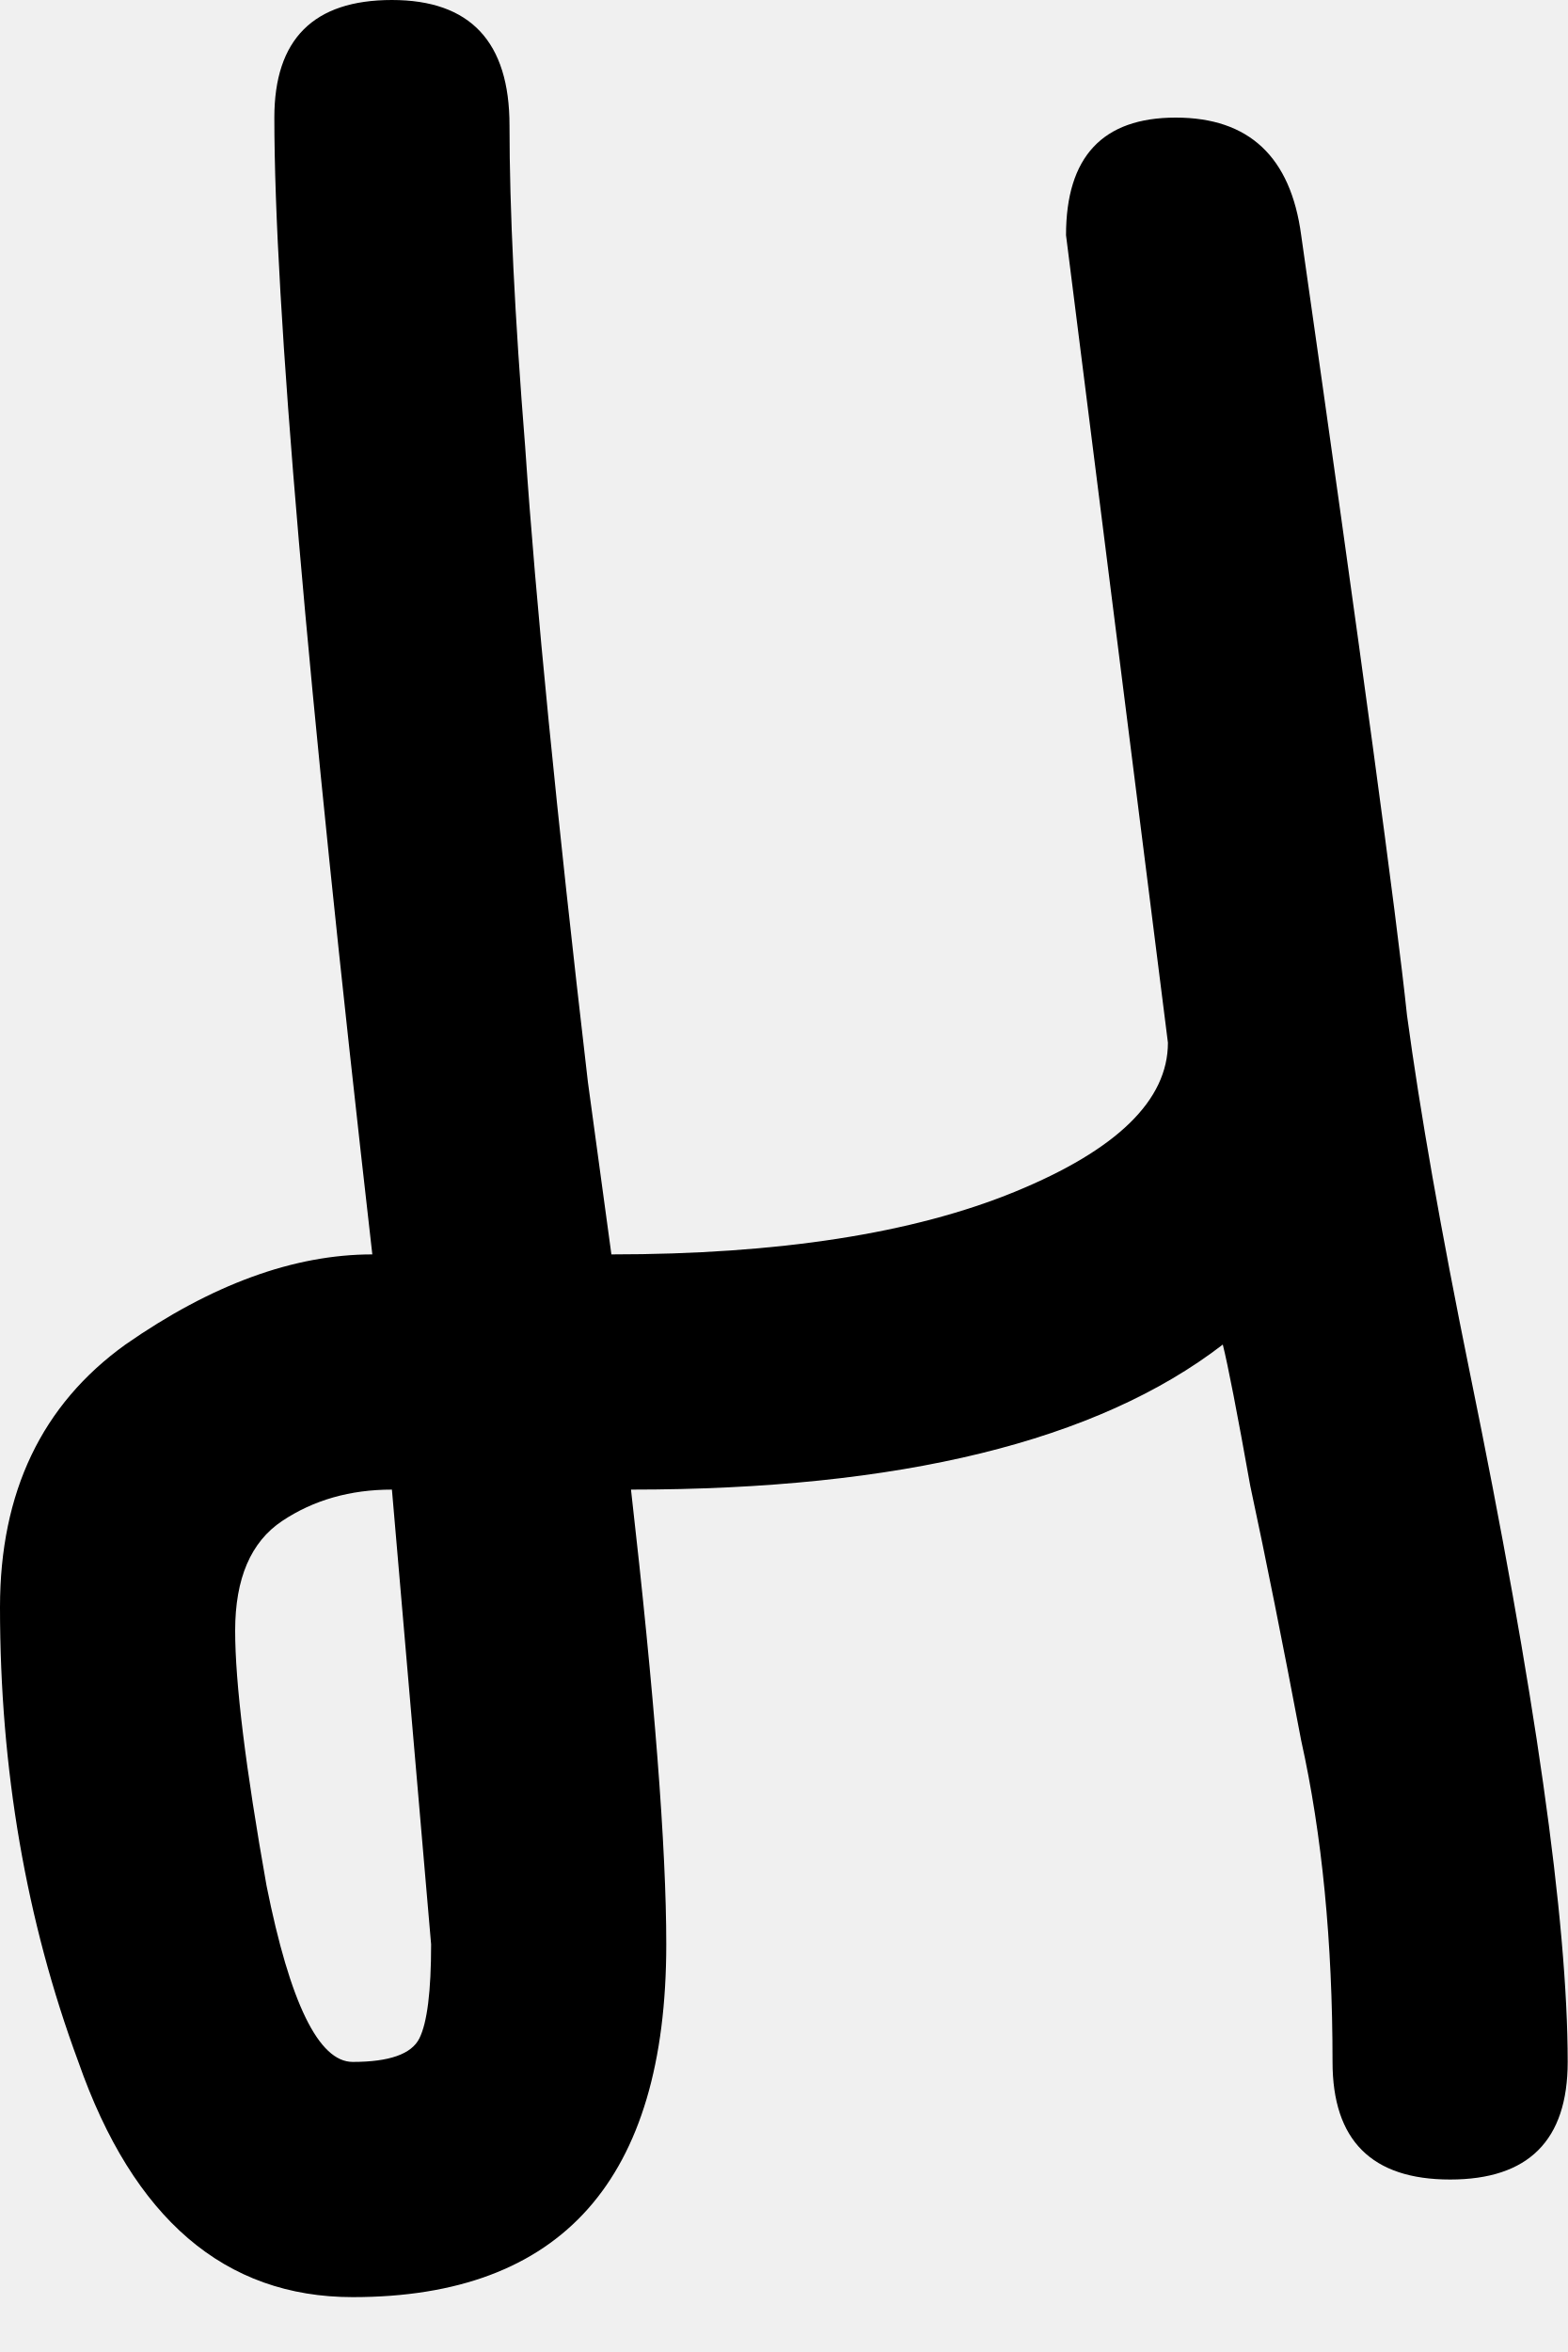
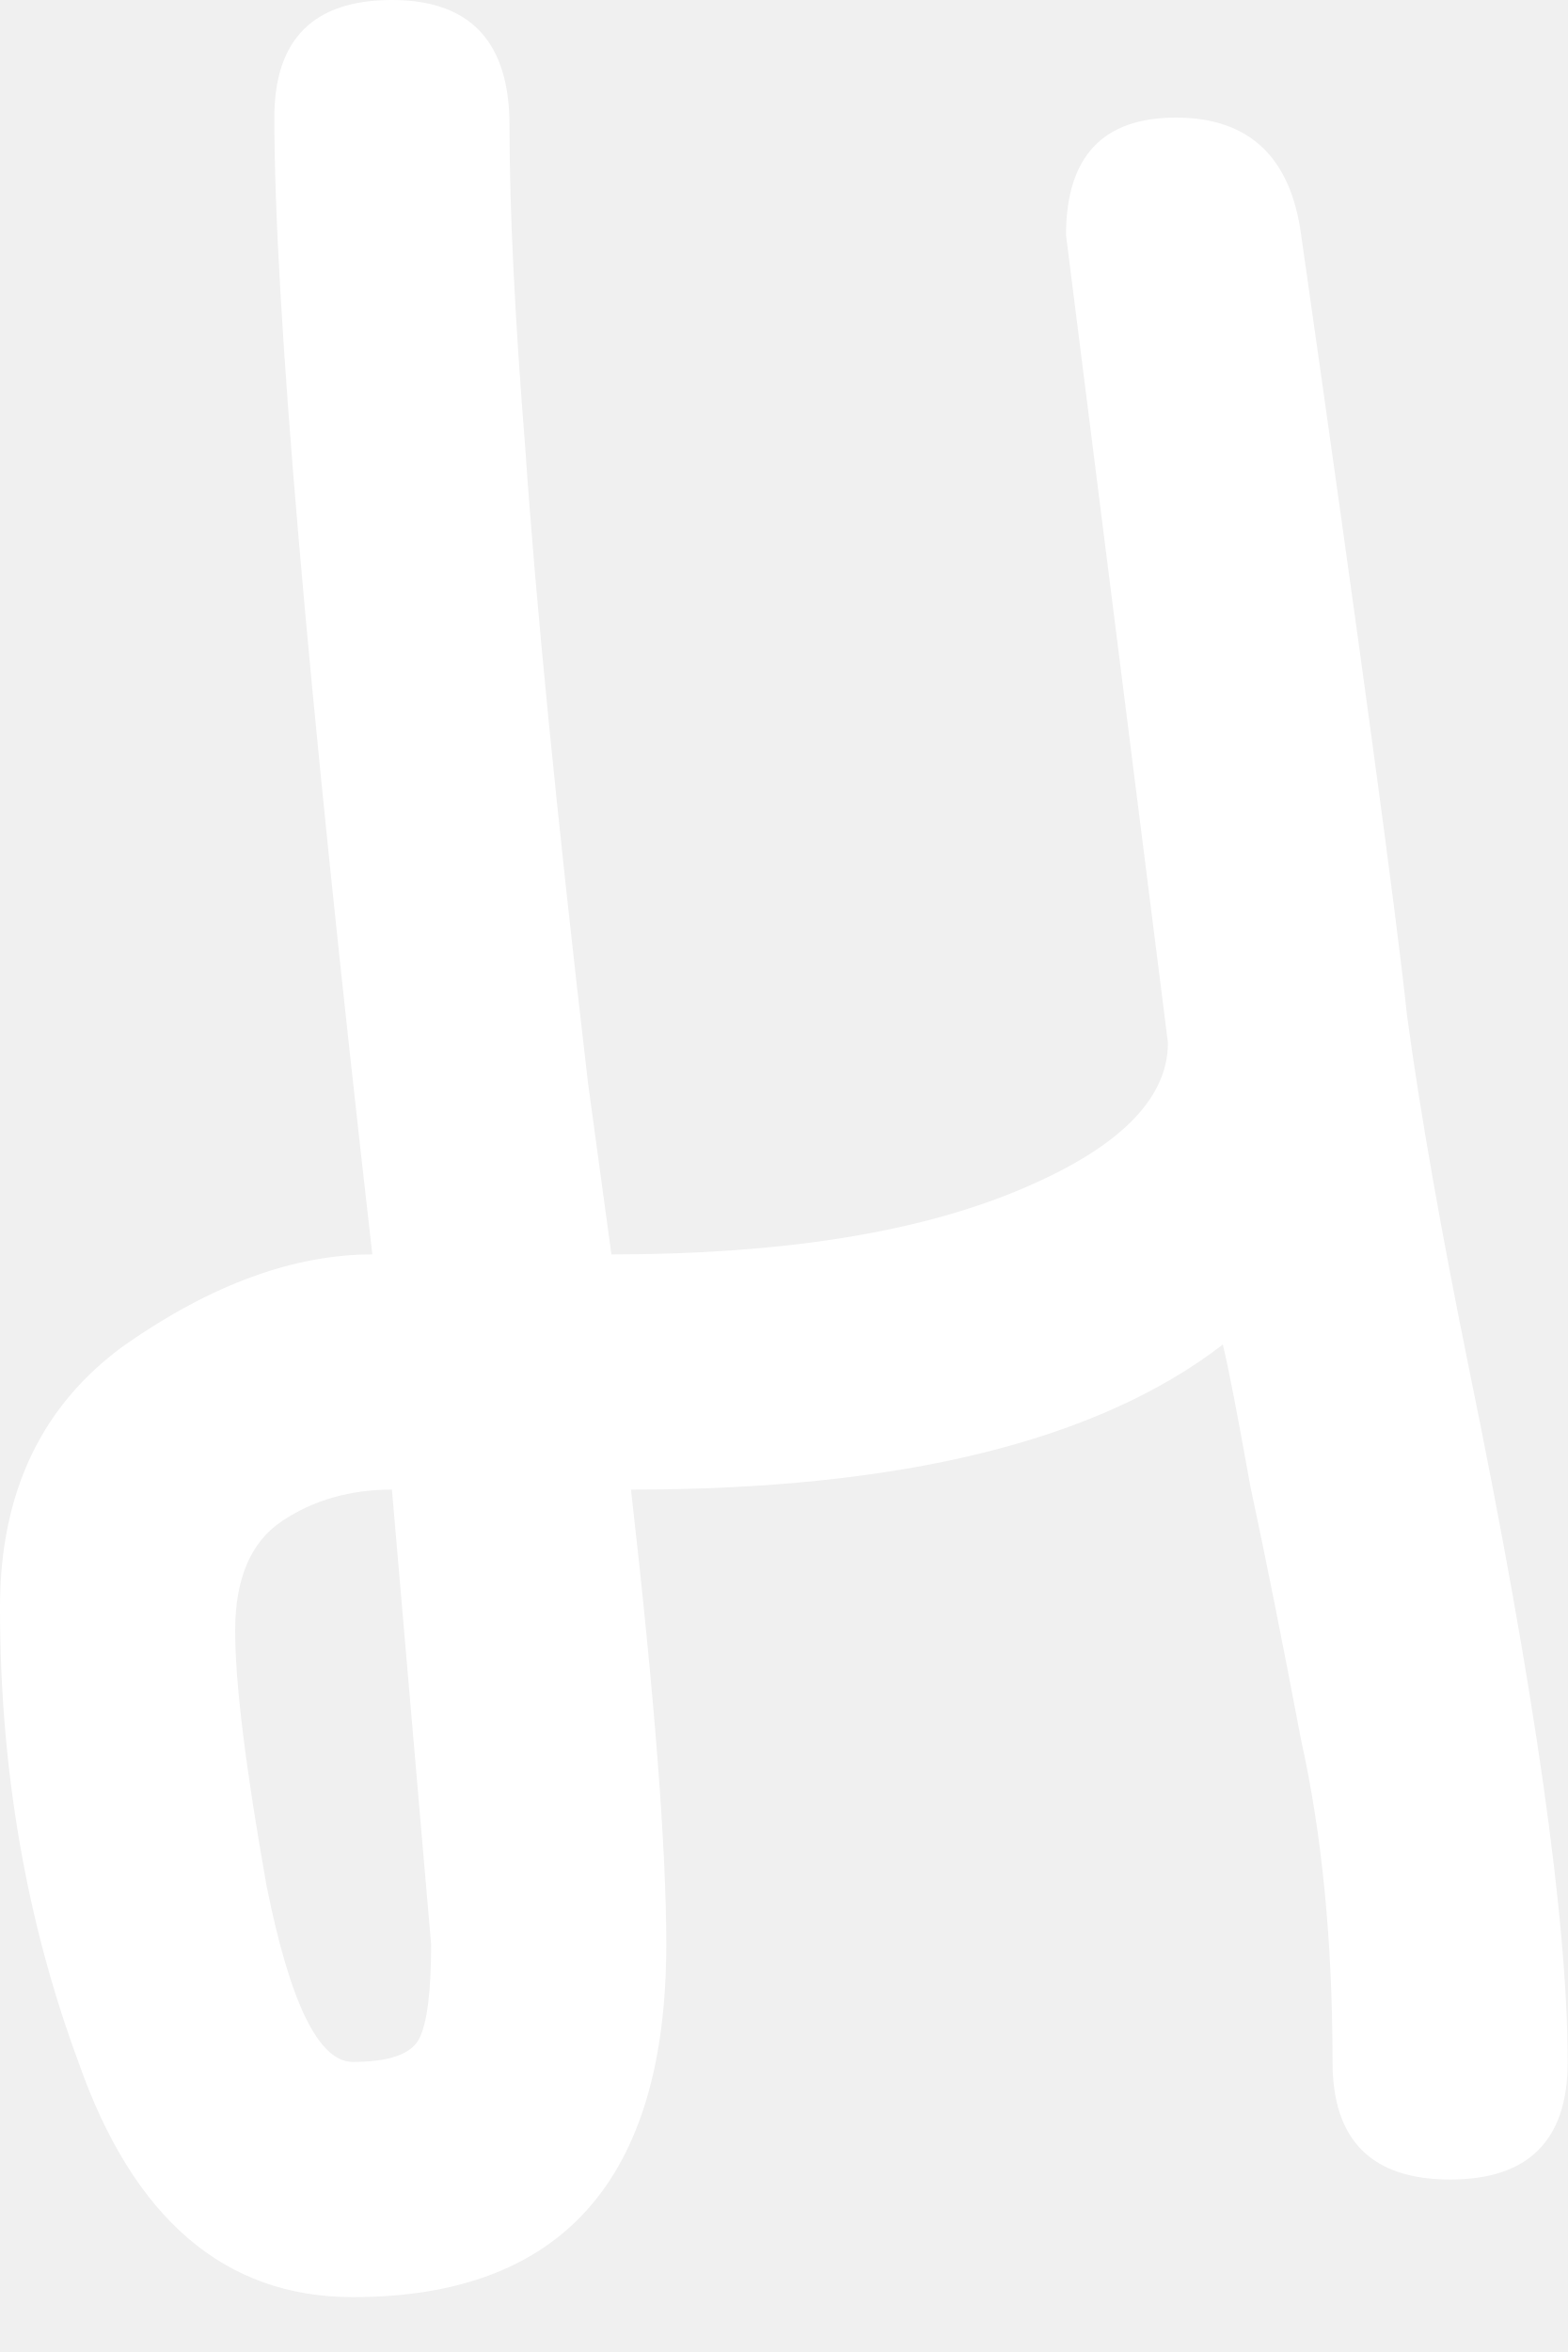
<svg xmlns="http://www.w3.org/2000/svg" width="24" height="36" viewBox="0 0 24 36" fill="none">
-   <style>@media (prefers-color-scheme:dark){path{fill:#fff}}</style>
-   <path d="M17.88 15.96L16.32 3.6C16.32 2.4 16.88 1.8 18 1.8C19.12 1.8 19.76 2.4 19.92 3.6C20.84 10.04 21.38 14.02 21.54 15.54C21.74 17.02 22.06 18.84 22.5 21C23.5 25.88 24 29.4 24 31.56C24 32.76 23.4 33.36 22.2 33.36C21 33.36 20.4 32.76 20.4 31.56C20.4 29.72 20.24 28.08 19.92 26.64C19.64 25.16 19.38 23.86 19.14 22.74C18.94 21.62 18.8 20.9 18.72 20.58C16.8 22.06 13.78 22.8 9.66 22.8C10.02 25.96 10.2 28.28 10.2 29.76C10.2 33.36 8.6 35.16 5.4 35.16C3.44 35.16 2.04 33.96 1.2 31.56C0.4 29.4 0 27.08 0 24.6C0 22.84 0.64 21.5 1.92 20.58C3.24 19.66 4.5 19.2 5.7 19.2C4.7 10.44 4.2 4.64 4.2 1.8C4.2 0.6 4.8 0 6 0C7.2 0 7.8 0.64 7.8 1.92C7.8 3.2 7.88 4.84 8.04 6.84C8.2 9.2 8.52 12.44 9 16.56L9.36 19.2C11.92 19.2 13.98 18.88 15.54 18.24C17.1 17.6 17.88 16.84 17.88 15.96ZM3.6 24.96C3.6 25.76 3.76 27.06 4.08 28.86C4.44 30.66 4.88 31.56 5.4 31.56C5.96 31.56 6.3 31.44 6.42 31.2C6.54 30.96 6.6 30.48 6.6 29.76L6 22.8C5.36 22.8 4.8 22.96 4.32 23.28C3.84 23.6 3.6 24.16 3.6 24.96Z" fill="#000" />
+   <path d="M17.88 15.96L16.32 3.6C16.32 2.4 16.88 1.8 18 1.8C19.12 1.8 19.76 2.4 19.92 3.6C20.84 10.04 21.38 14.02 21.54 15.54C21.74 17.02 22.06 18.84 22.5 21C23.5 25.88 24 29.4 24 31.56C24 32.76 23.4 33.36 22.2 33.36C21 33.36 20.4 32.76 20.4 31.56C20.4 29.72 20.24 28.08 19.92 26.64C19.64 25.16 19.38 23.86 19.14 22.74C18.94 21.62 18.8 20.9 18.72 20.58C16.8 22.06 13.78 22.8 9.66 22.8C10.02 25.96 10.2 28.28 10.2 29.76C10.2 33.36 8.6 35.16 5.4 35.16C3.44 35.16 2.04 33.96 1.2 31.56C0.4 29.4 0 27.08 0 24.6C0 22.84 0.64 21.5 1.92 20.58C3.24 19.66 4.5 19.2 5.7 19.2C4.7 10.44 4.2 4.64 4.2 1.8C4.2 0.6 4.8 0 6 0C7.2 0 7.8 0.64 7.8 1.92C7.8 3.2 7.88 4.84 8.04 6.84C8.2 9.2 8.52 12.44 9 16.56L9.36 19.2C11.92 19.2 13.98 18.88 15.54 18.24C17.1 17.6 17.88 16.84 17.88 15.96ZM3.6 24.96C3.6 25.76 3.76 27.06 4.08 28.86C4.44 30.66 4.88 31.56 5.4 31.56C5.96 31.56 6.3 31.44 6.42 31.2C6.54 30.96 6.6 30.48 6.6 29.76L6 22.8C5.36 22.8 4.8 22.96 4.32 23.28C3.84 23.6 3.6 24.16 3.6 24.96Z" fill="#fff" />
</svg>
